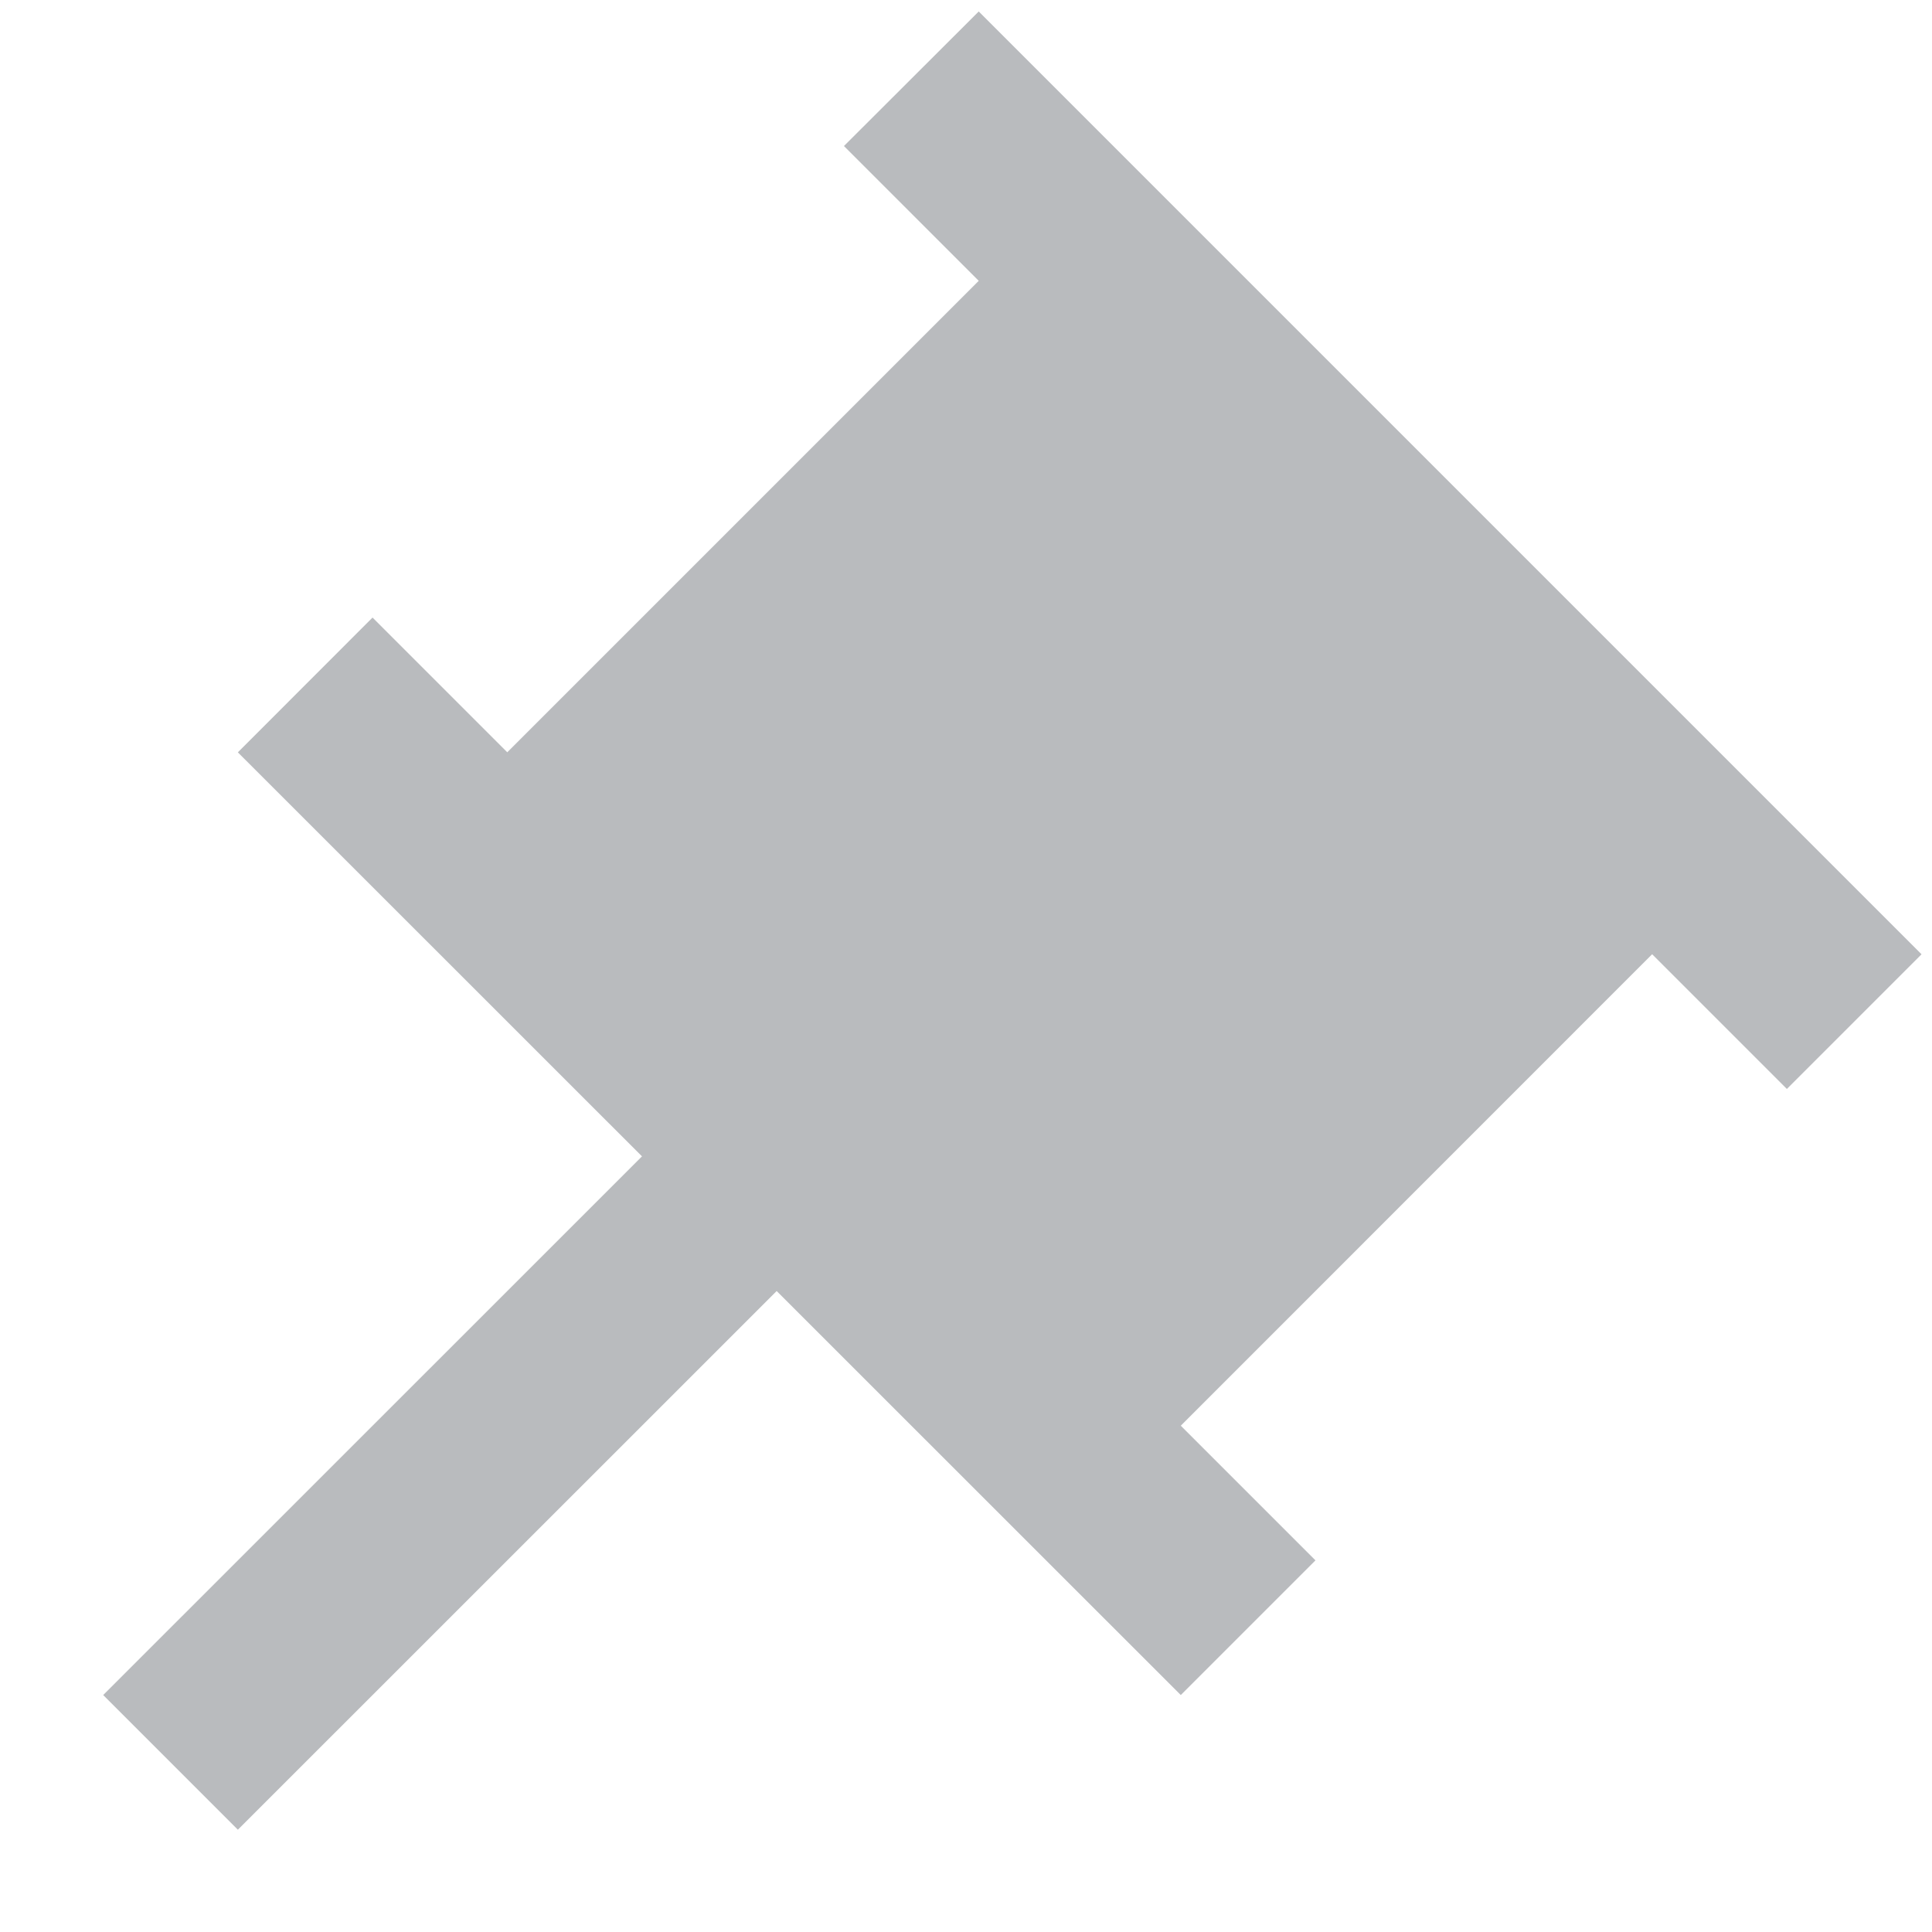
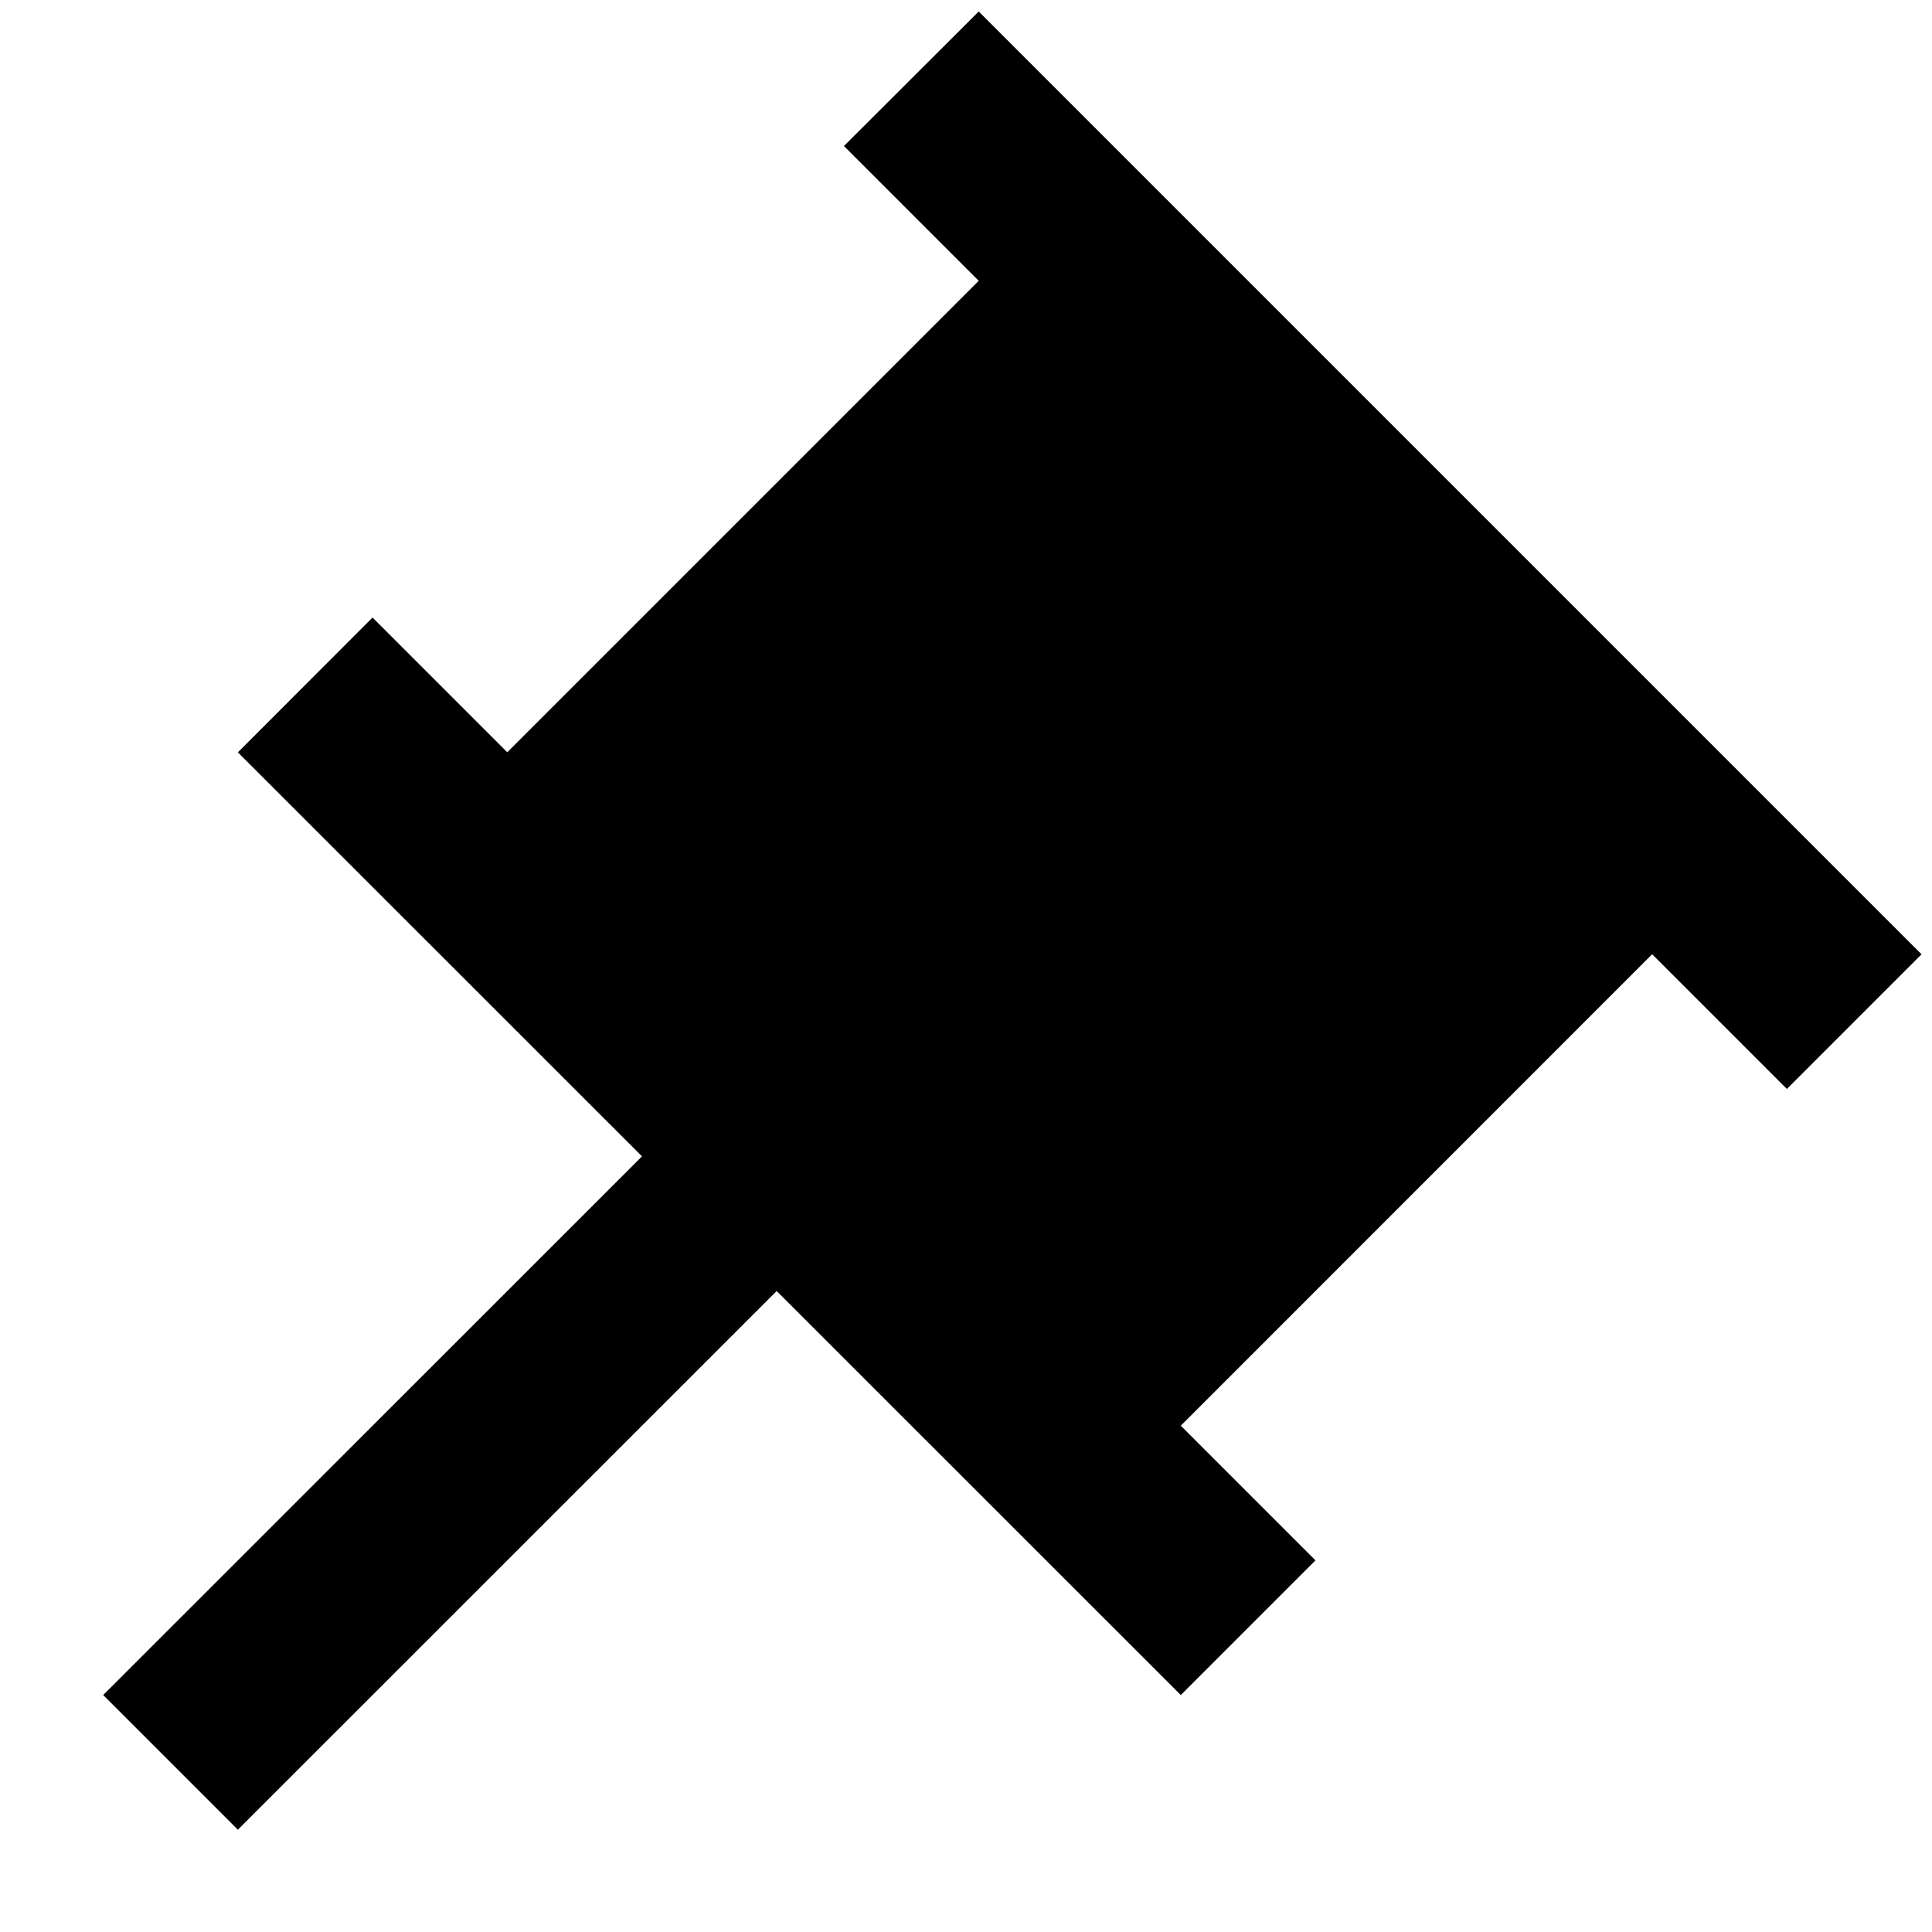
<svg xmlns="http://www.w3.org/2000/svg" width="17" height="17" viewBox="0 0 17 17" fill="none" id="svg">
-   <path d="M16.908 8.397L8.612 0.101L7.426 1.285L8.612 2.471L4.464 6.619V6.62L3.278 5.434L2.093 6.62L5.649 10.175L0.908 14.915L2.093 16.1L6.834 11.36L10.39 14.915L11.575 13.73L10.39 12.545L14.537 8.397H14.538L15.723 9.582L16.908 8.397Z" fill="#B9BBBE" />
+   <path d="M16.908 8.397L8.612 0.101L7.426 1.285L8.612 2.471L4.464 6.619V6.62L3.278 5.434L2.093 6.62L5.649 10.175L0.908 14.915L2.093 16.1L6.834 11.36L10.39 14.915L11.575 13.73L10.39 12.545L14.537 8.397H14.538L15.723 9.582L16.908 8.397Z" fill="currentColor" />
</svg>
